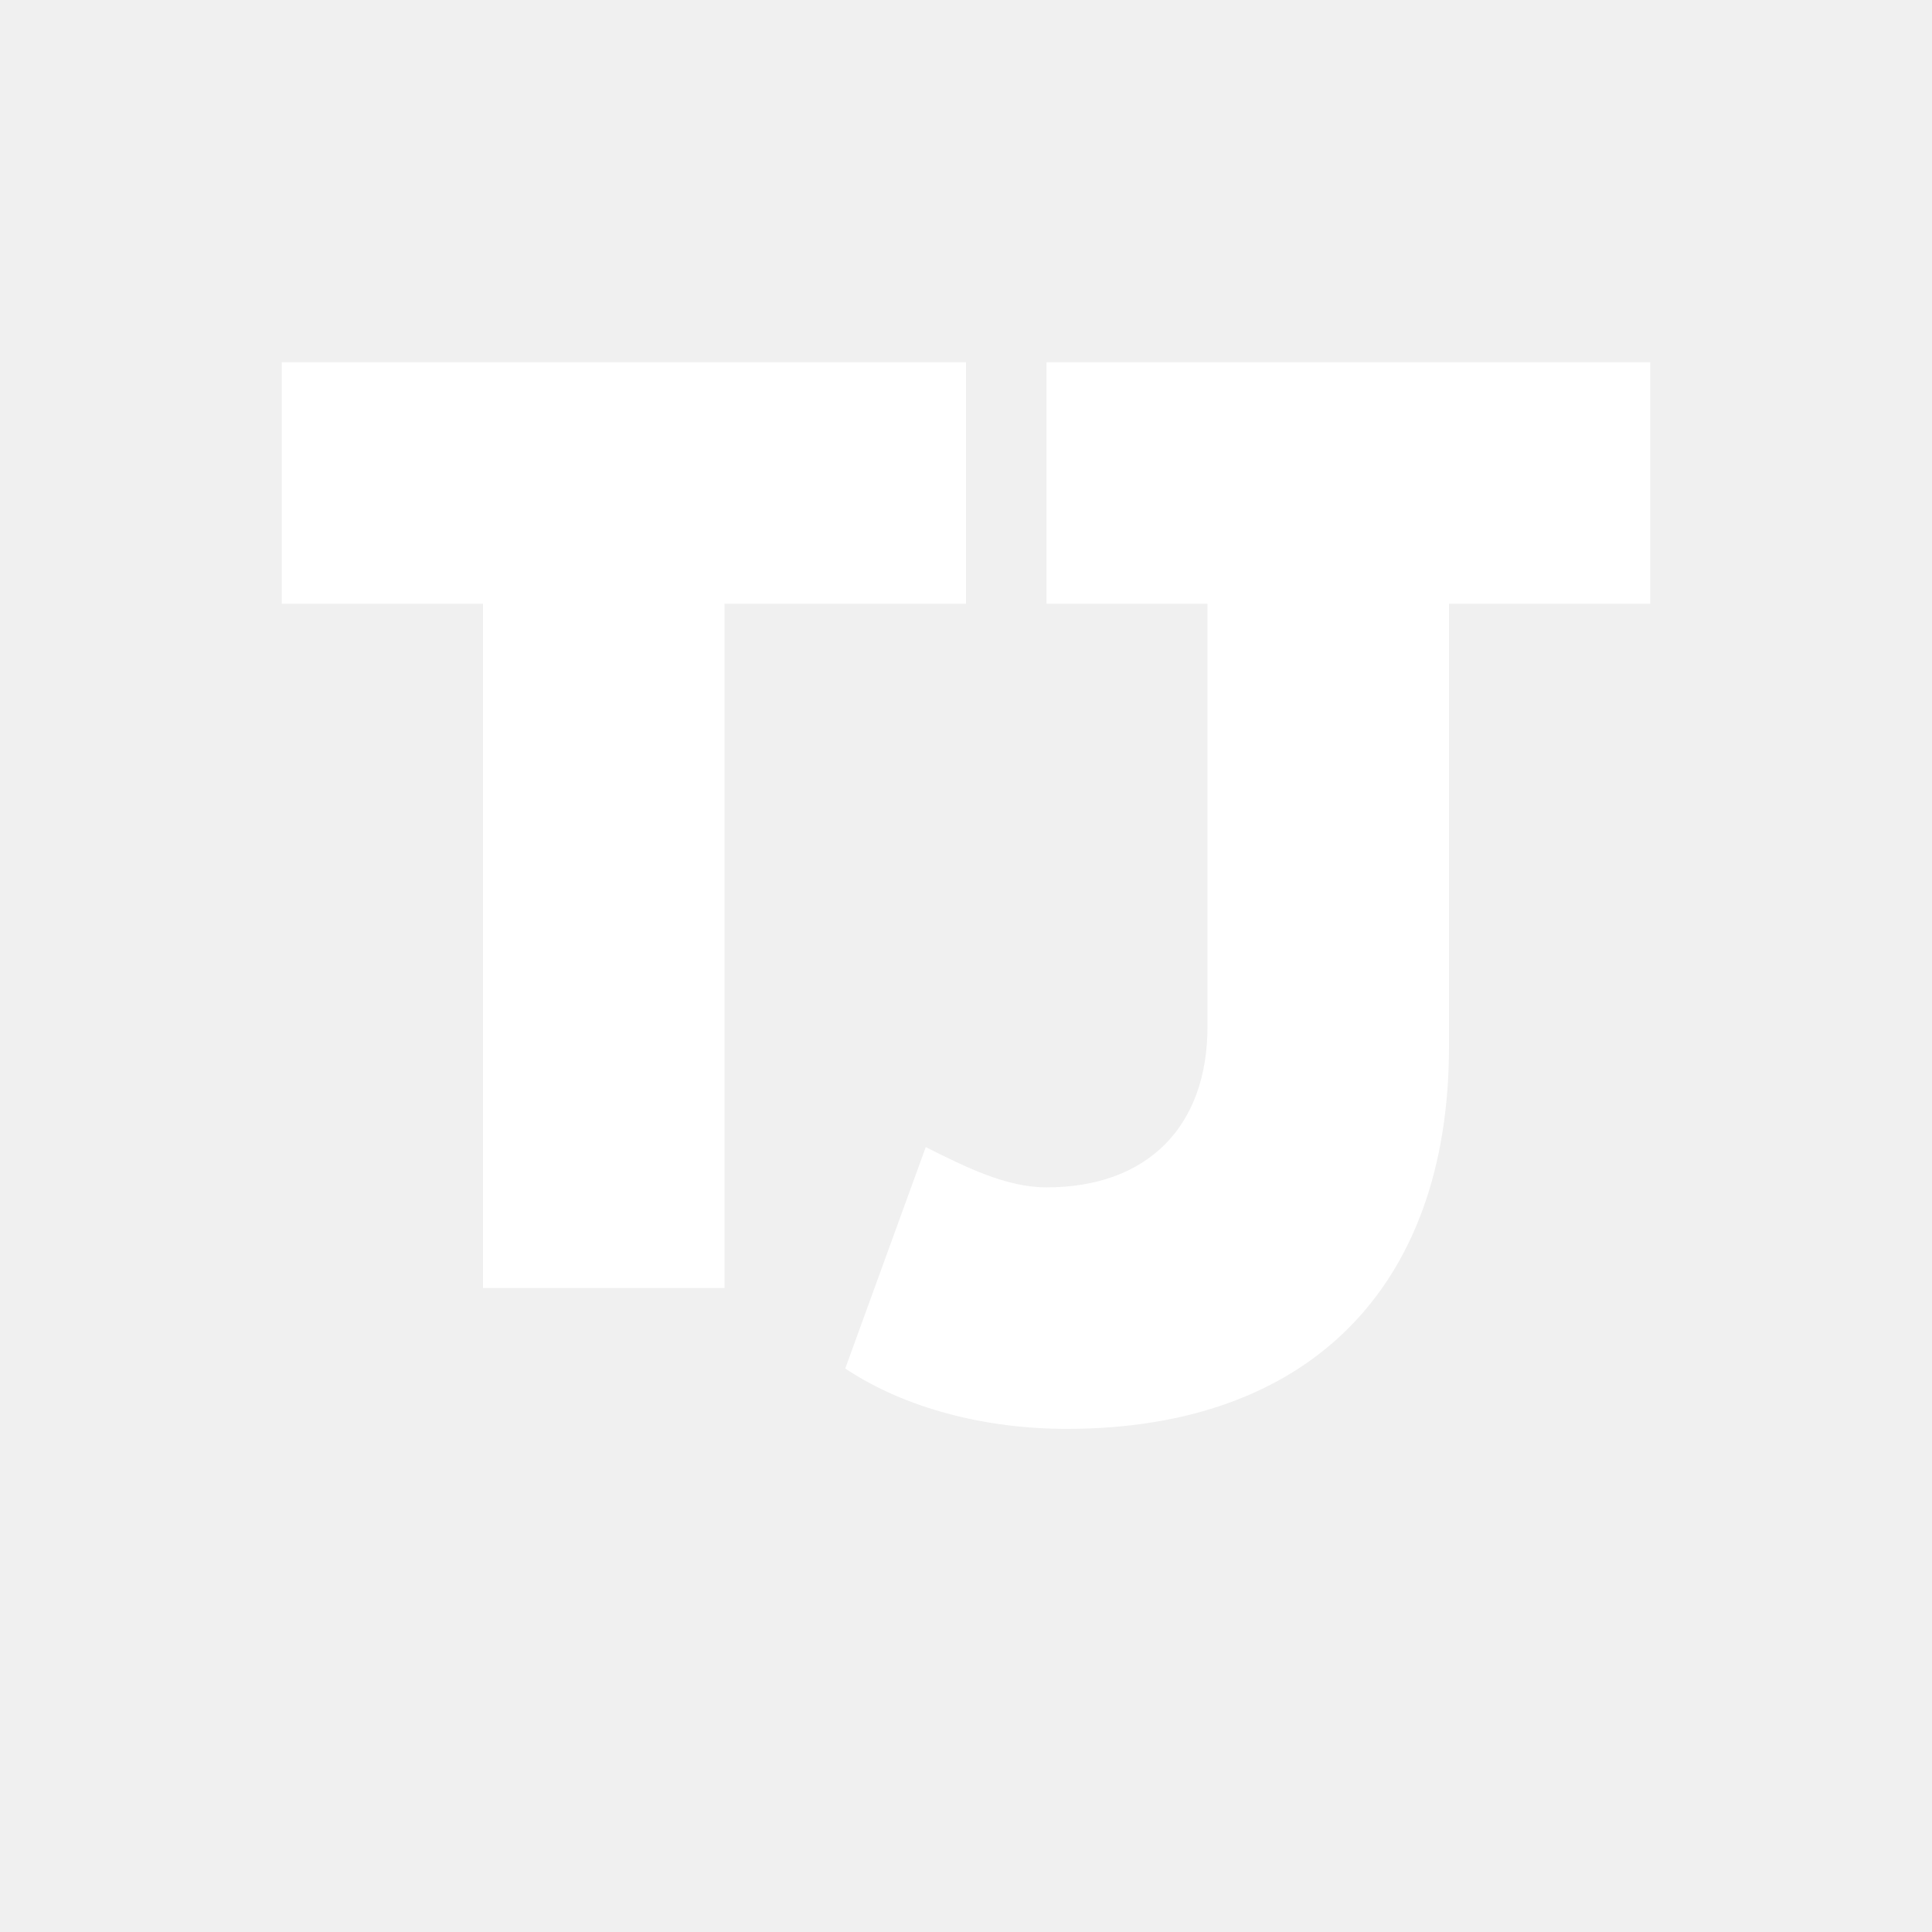
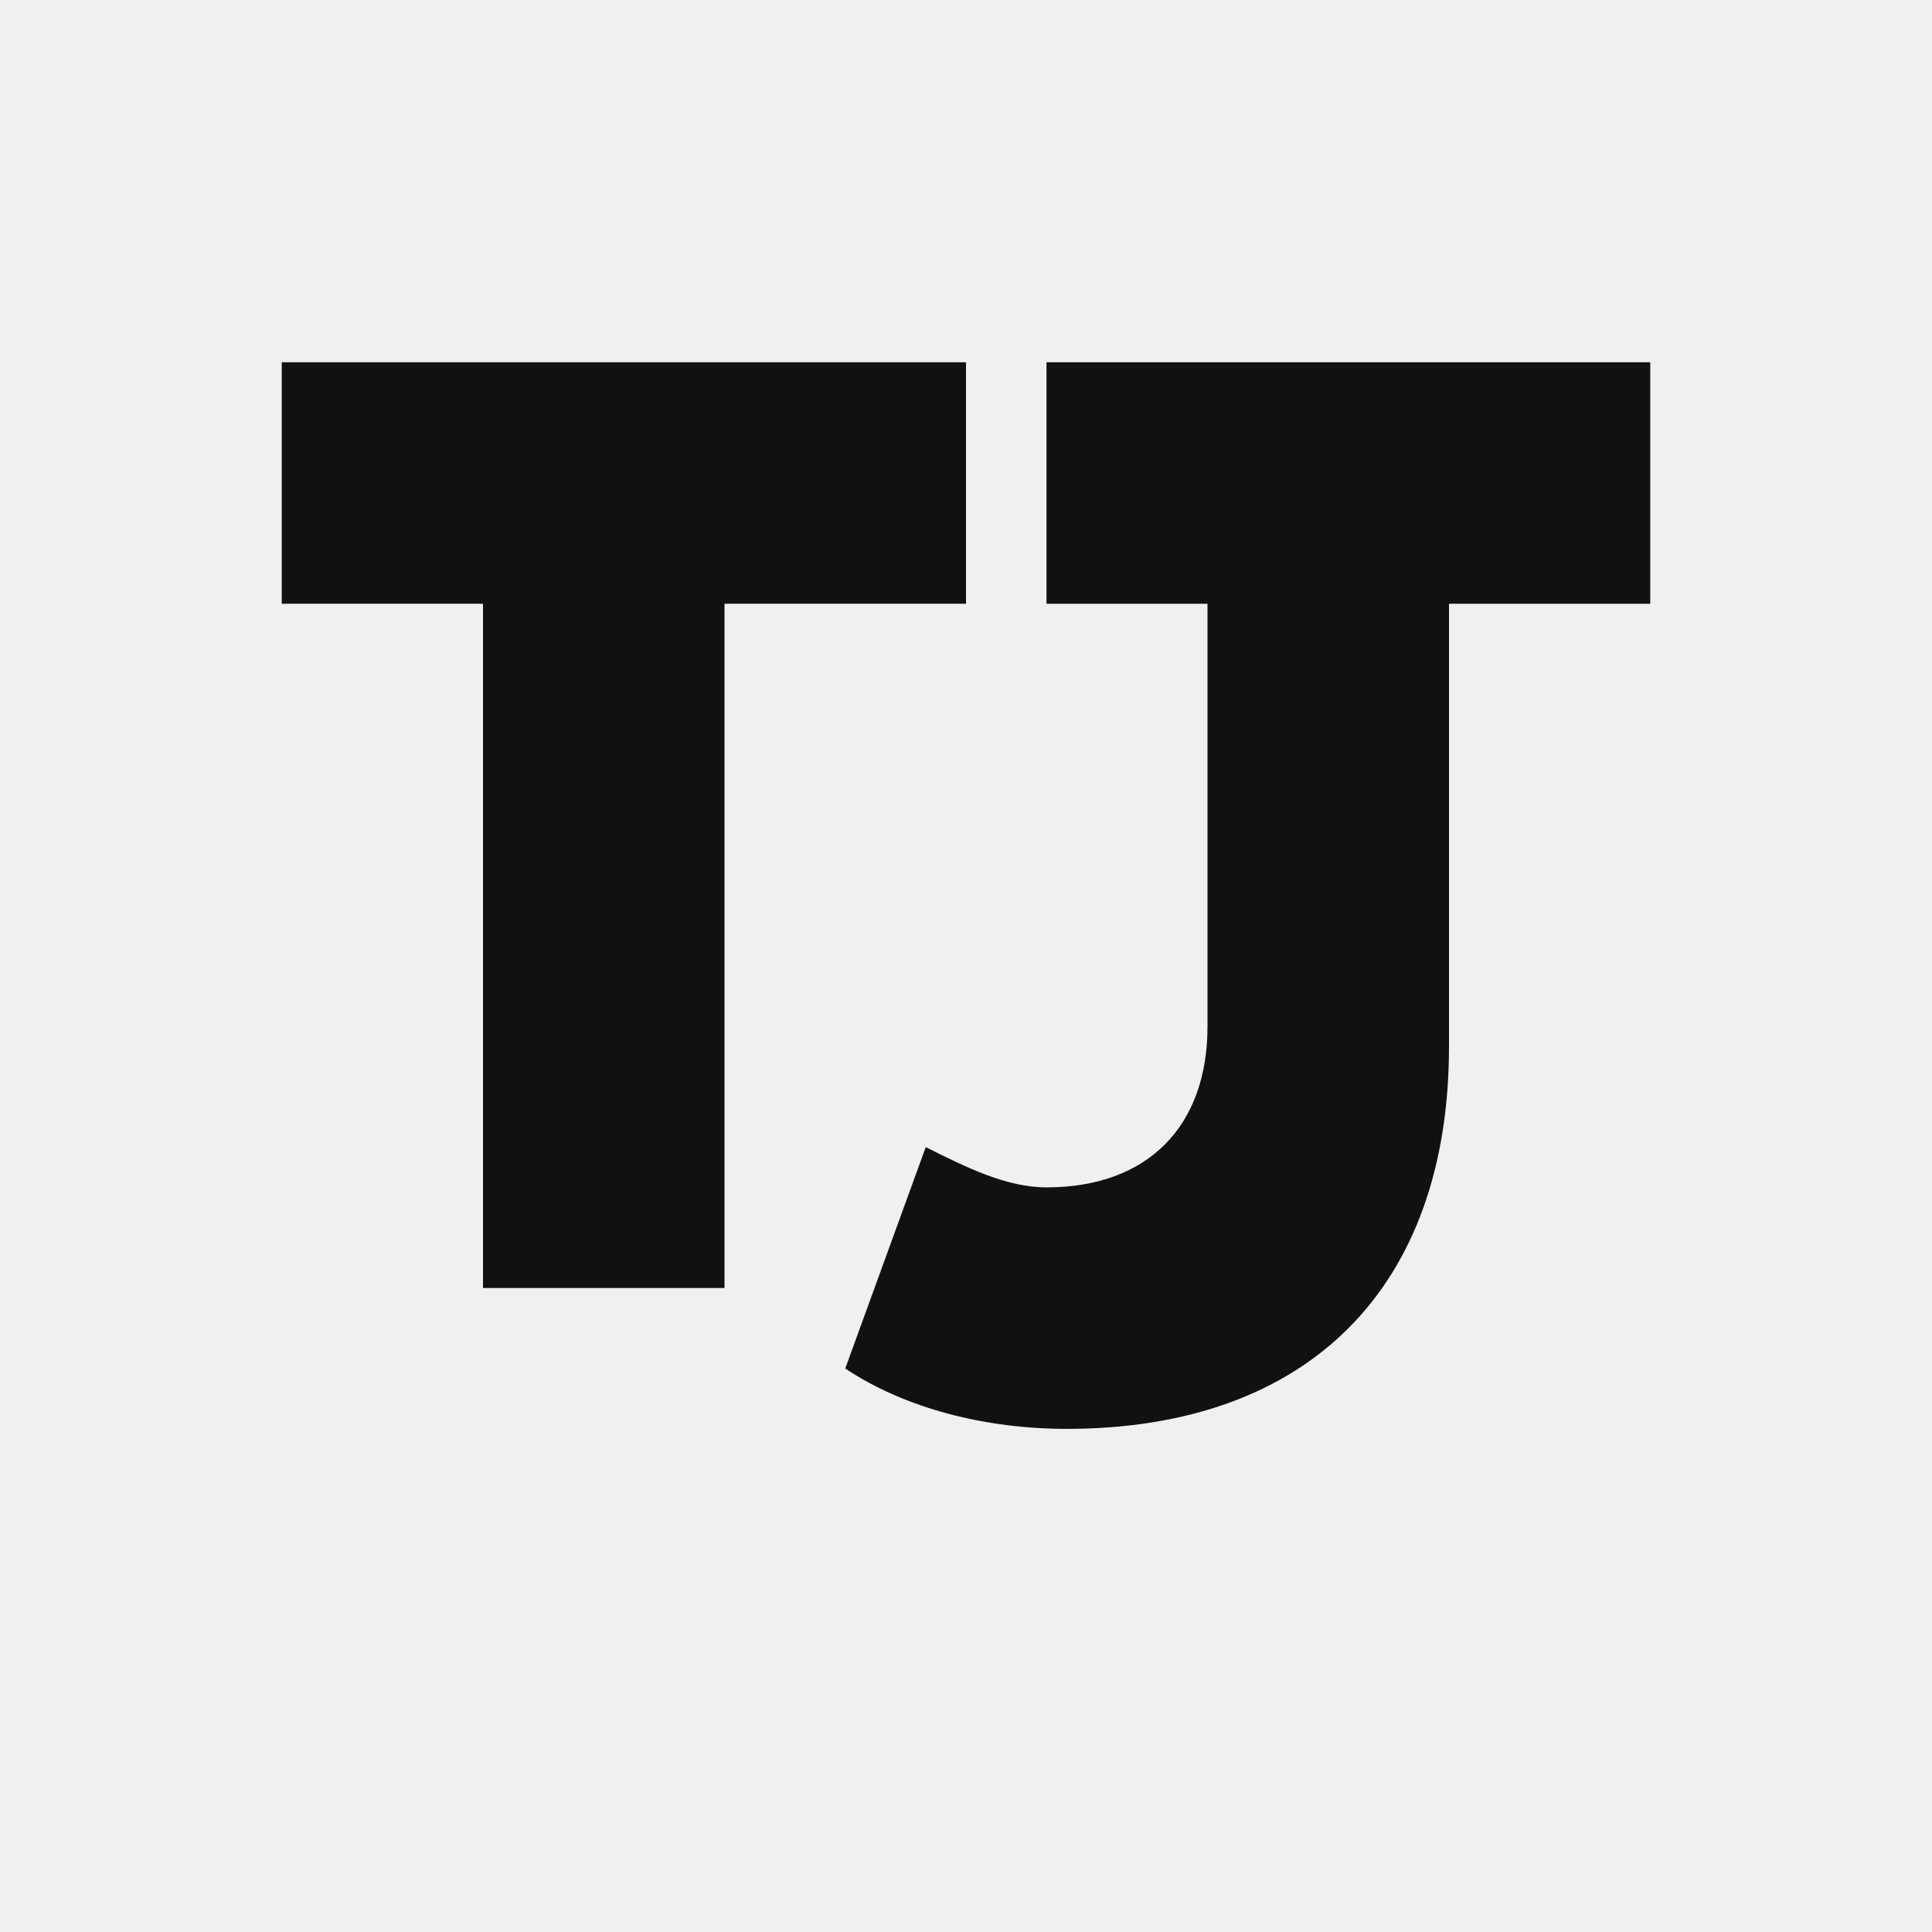
<svg xmlns="http://www.w3.org/2000/svg" viewBox="0 0 96 96">
-   <path d="M14 18h34v12H36v34H24V30H14z" fill="#ffffff" />
-   <path d="M52 18h30v12H72v22c0 12-7 19-19 19-4 0-8-1-11-3l4-11c2 1 4 2 6 2 5 0 8-3 8-8V30h-8z" fill="#ffffff" />
+   <path d="M14 18h34v12H36v34H24V30H14z" fill="#111111" />
+   <path d="M52 18h30v12H72v22c0 12-7 19-19 19-4 0-8-1-11-3l4-11c2 1 4 2 6 2 5 0 8-3 8-8V30h-8z" fill="#111111" />
</svg>
